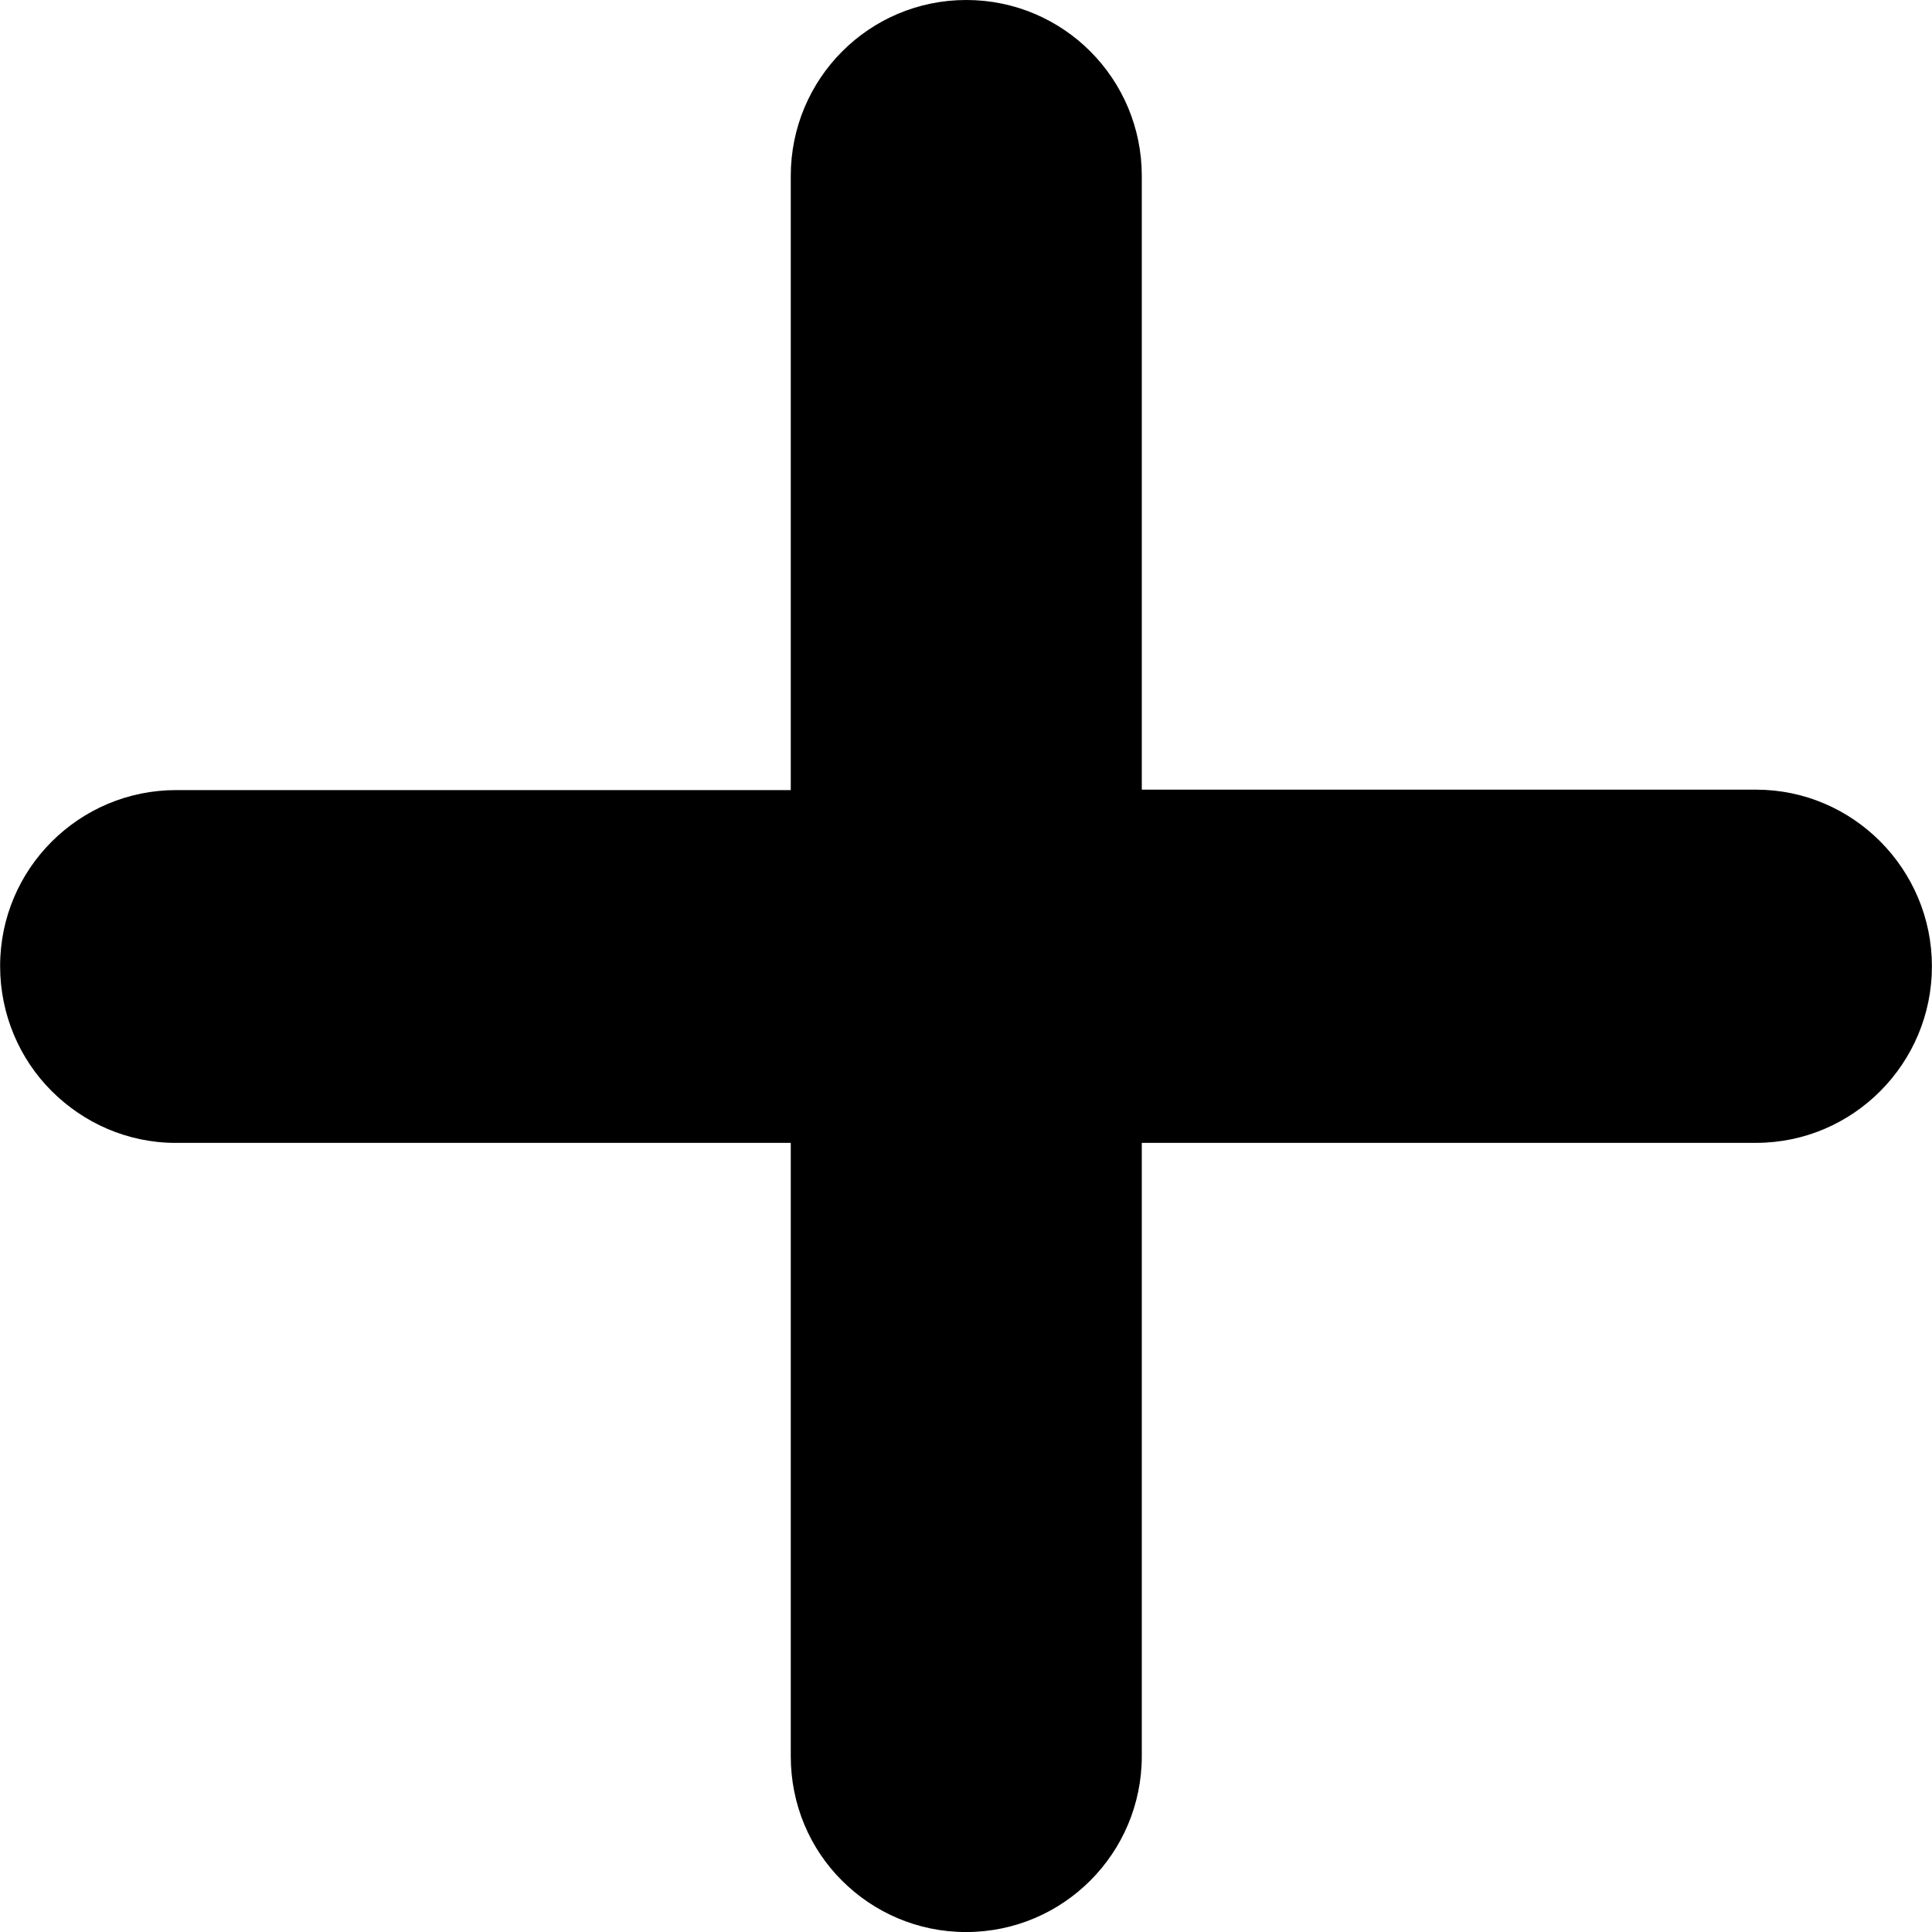
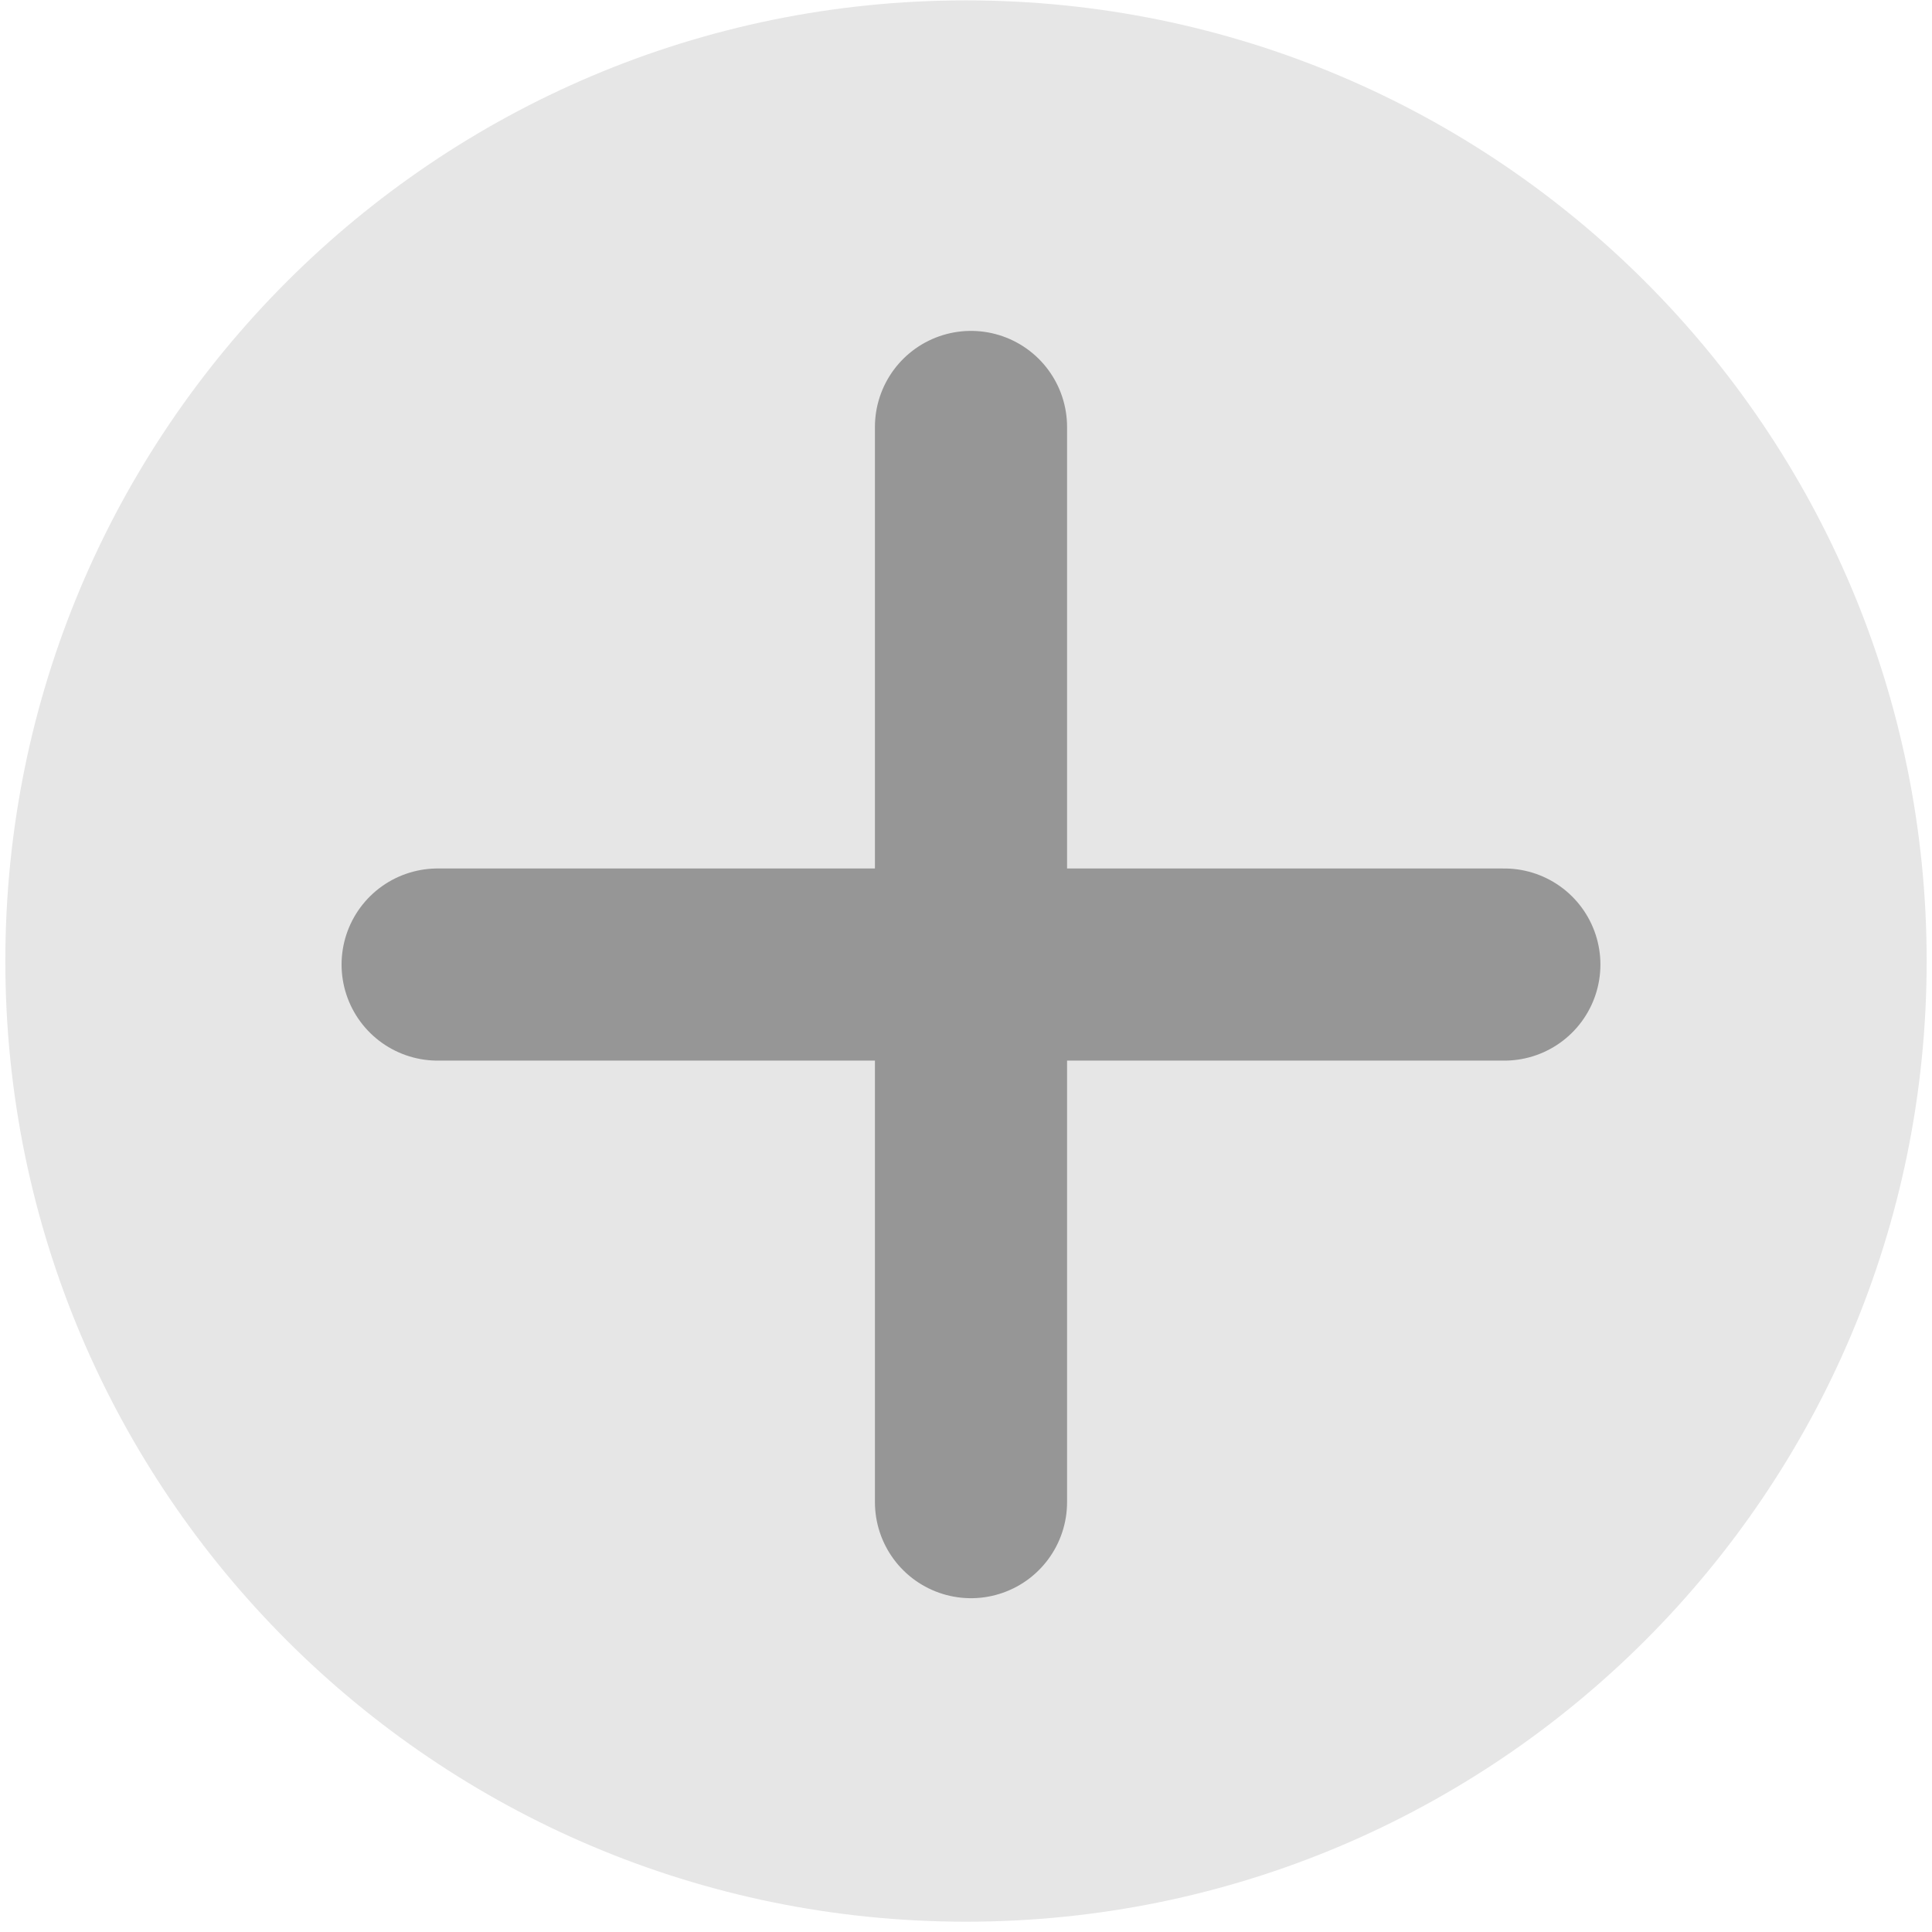
- <svg xmlns="http://www.w3.org/2000/svg" fill="#000000" version="1.1" id="Capa_1" width="800px" height="800px" viewBox="0 0 45.402 45.402" xml:space="preserve">
-   <g>
-     <path d="M41.267,18.557H26.832V4.134C26.832,1.851,24.99,0,22.707,0c-2.283,0-4.124,1.851-4.124,4.135v14.432H4.141   c-2.283,0-4.139,1.851-4.138,4.135c-0.001,1.141,0.46,2.187,1.207,2.934c0.748,0.749,1.78,1.222,2.92,1.222h14.453V41.27   c0,1.142,0.453,2.176,1.201,2.922c0.748,0.748,1.777,1.211,2.919,1.211c2.282,0,4.129-1.851,4.129-4.133V26.857h14.435   c2.283,0,4.134-1.867,4.133-4.15C45.399,20.425,43.548,18.557,41.267,18.557z" />
-   </g>
+ <svg xmlns="http://www.w3.org/2000/svg" width="181" height="181" viewBox="0 0 181 181" fill="none">
+   <circle cx="90.5" cy="90.035" r="90" fill="#E6E6E6" />
+   <path d="M41 90.364H140.935M90.968 40V140.728" stroke="#969696" stroke-width="18" stroke-linecap="round" stroke-linejoin="round" />
</svg>
